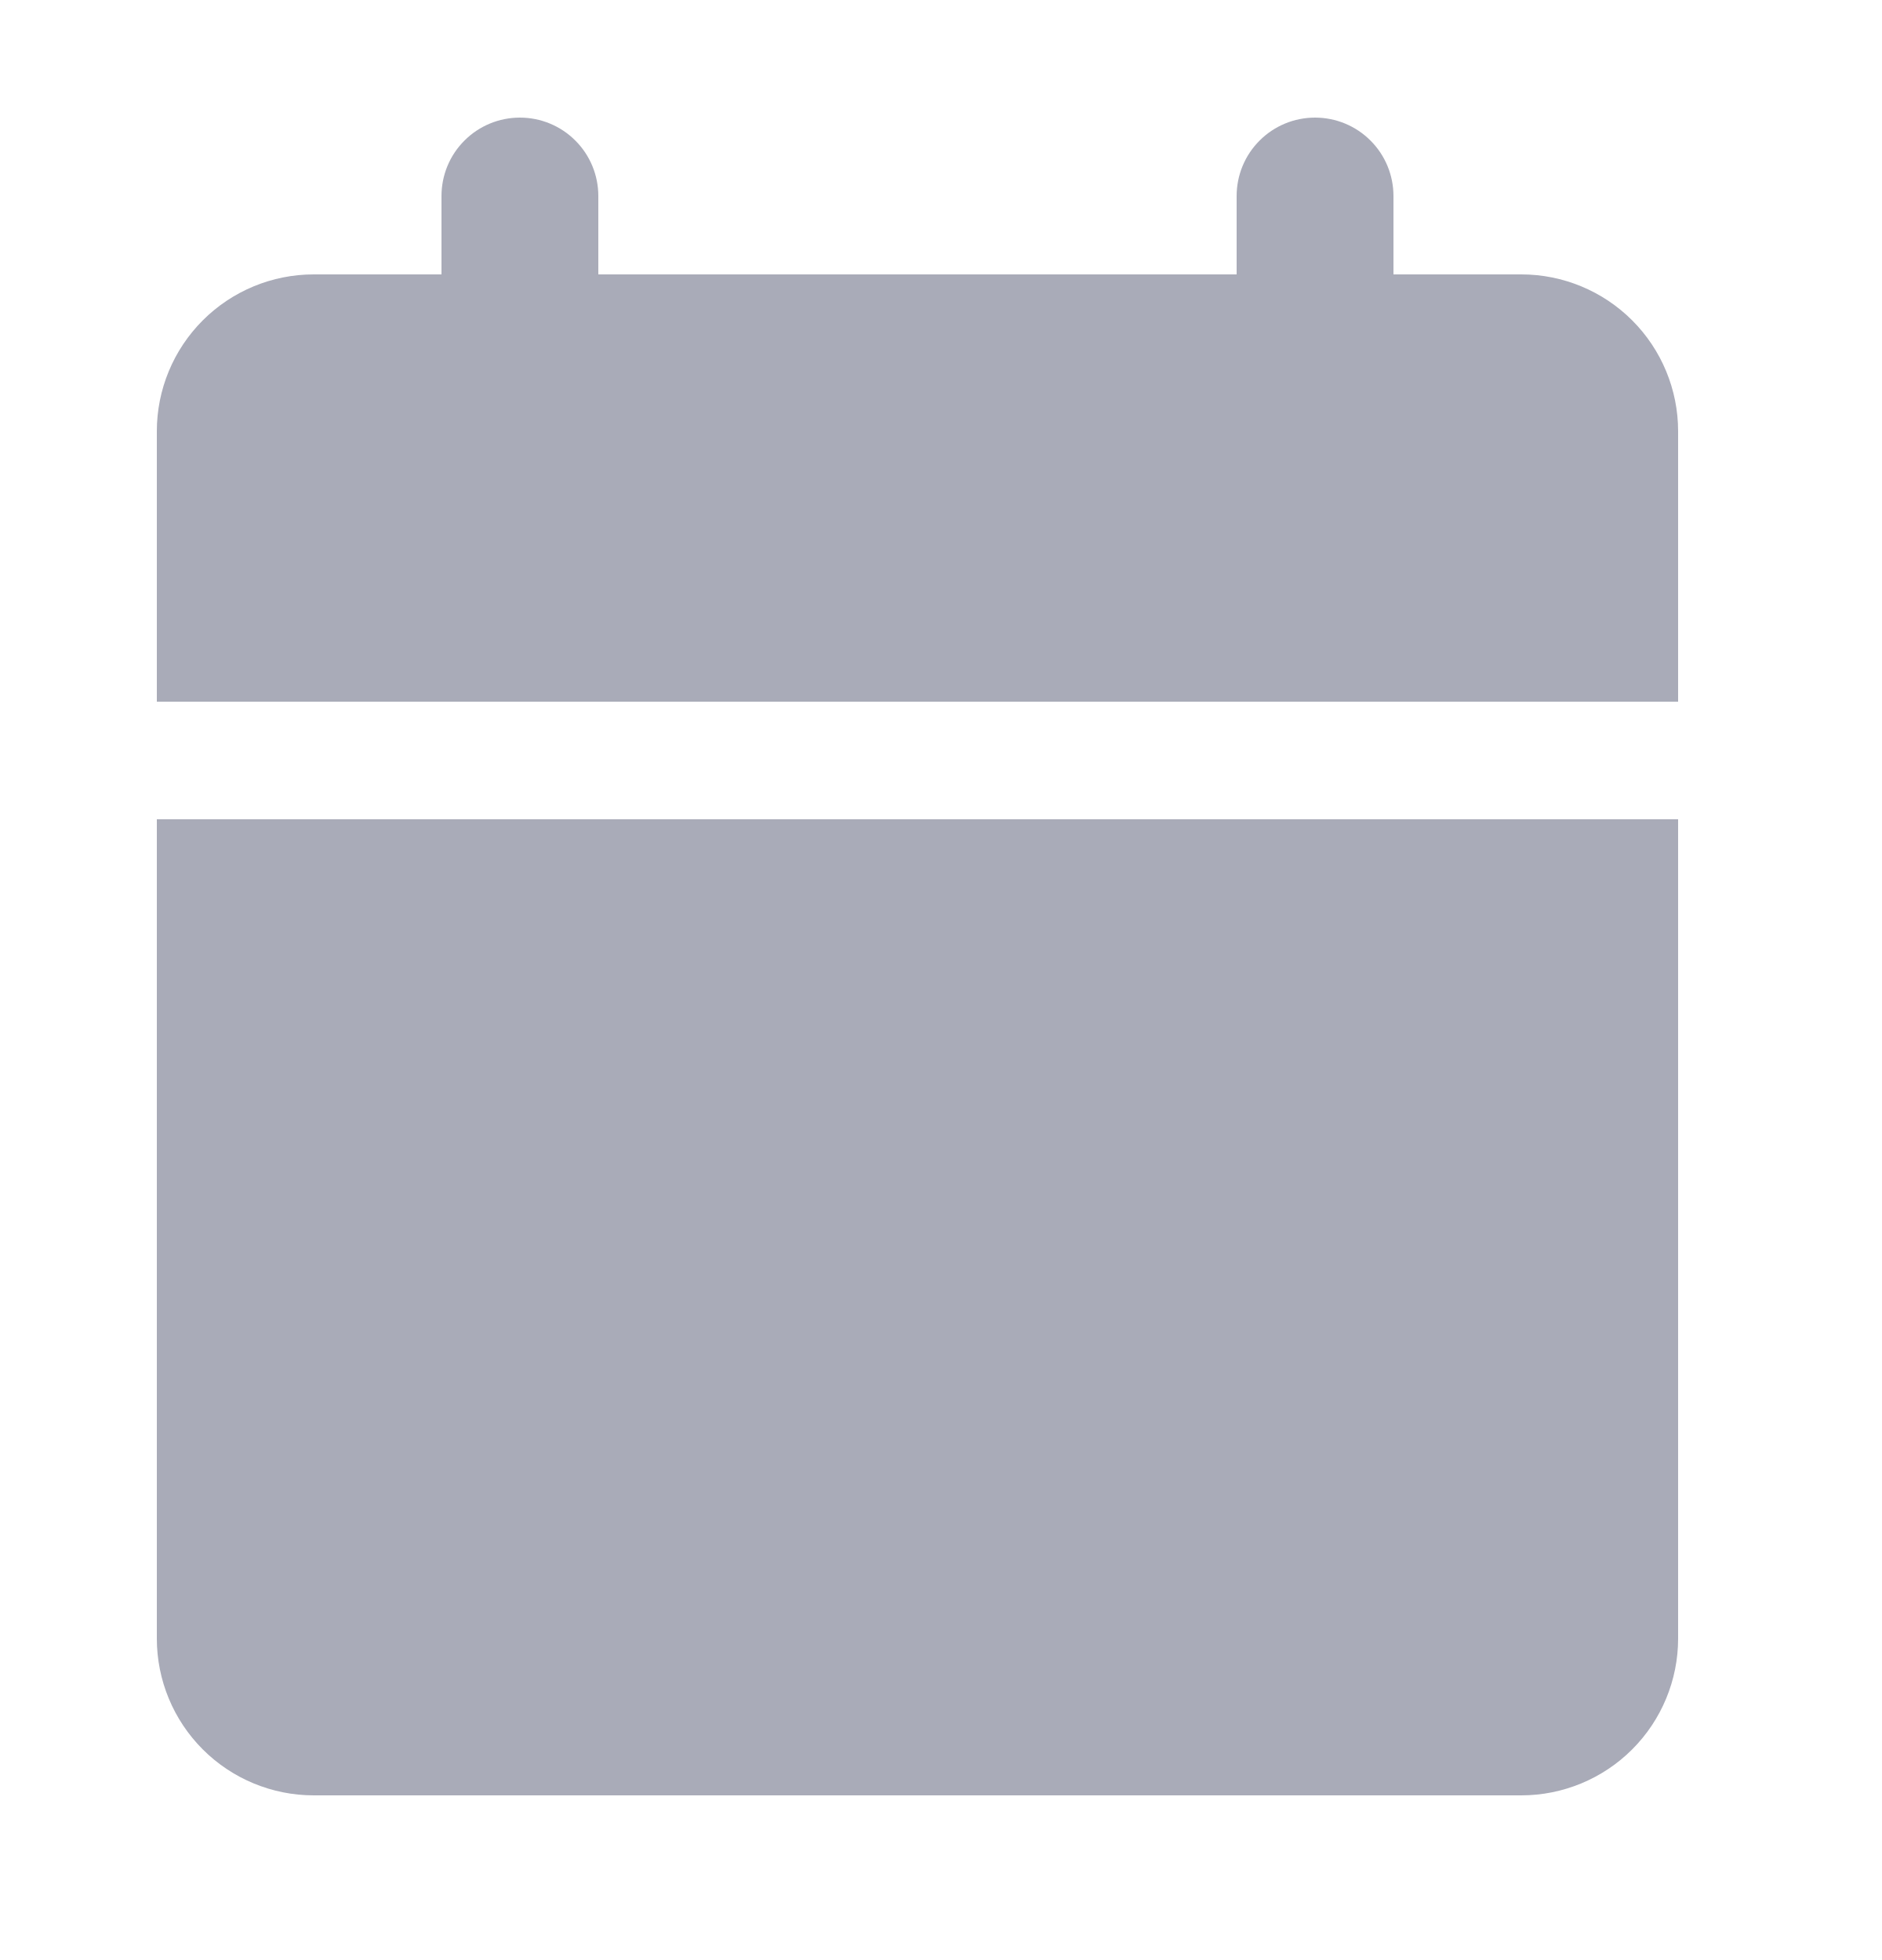
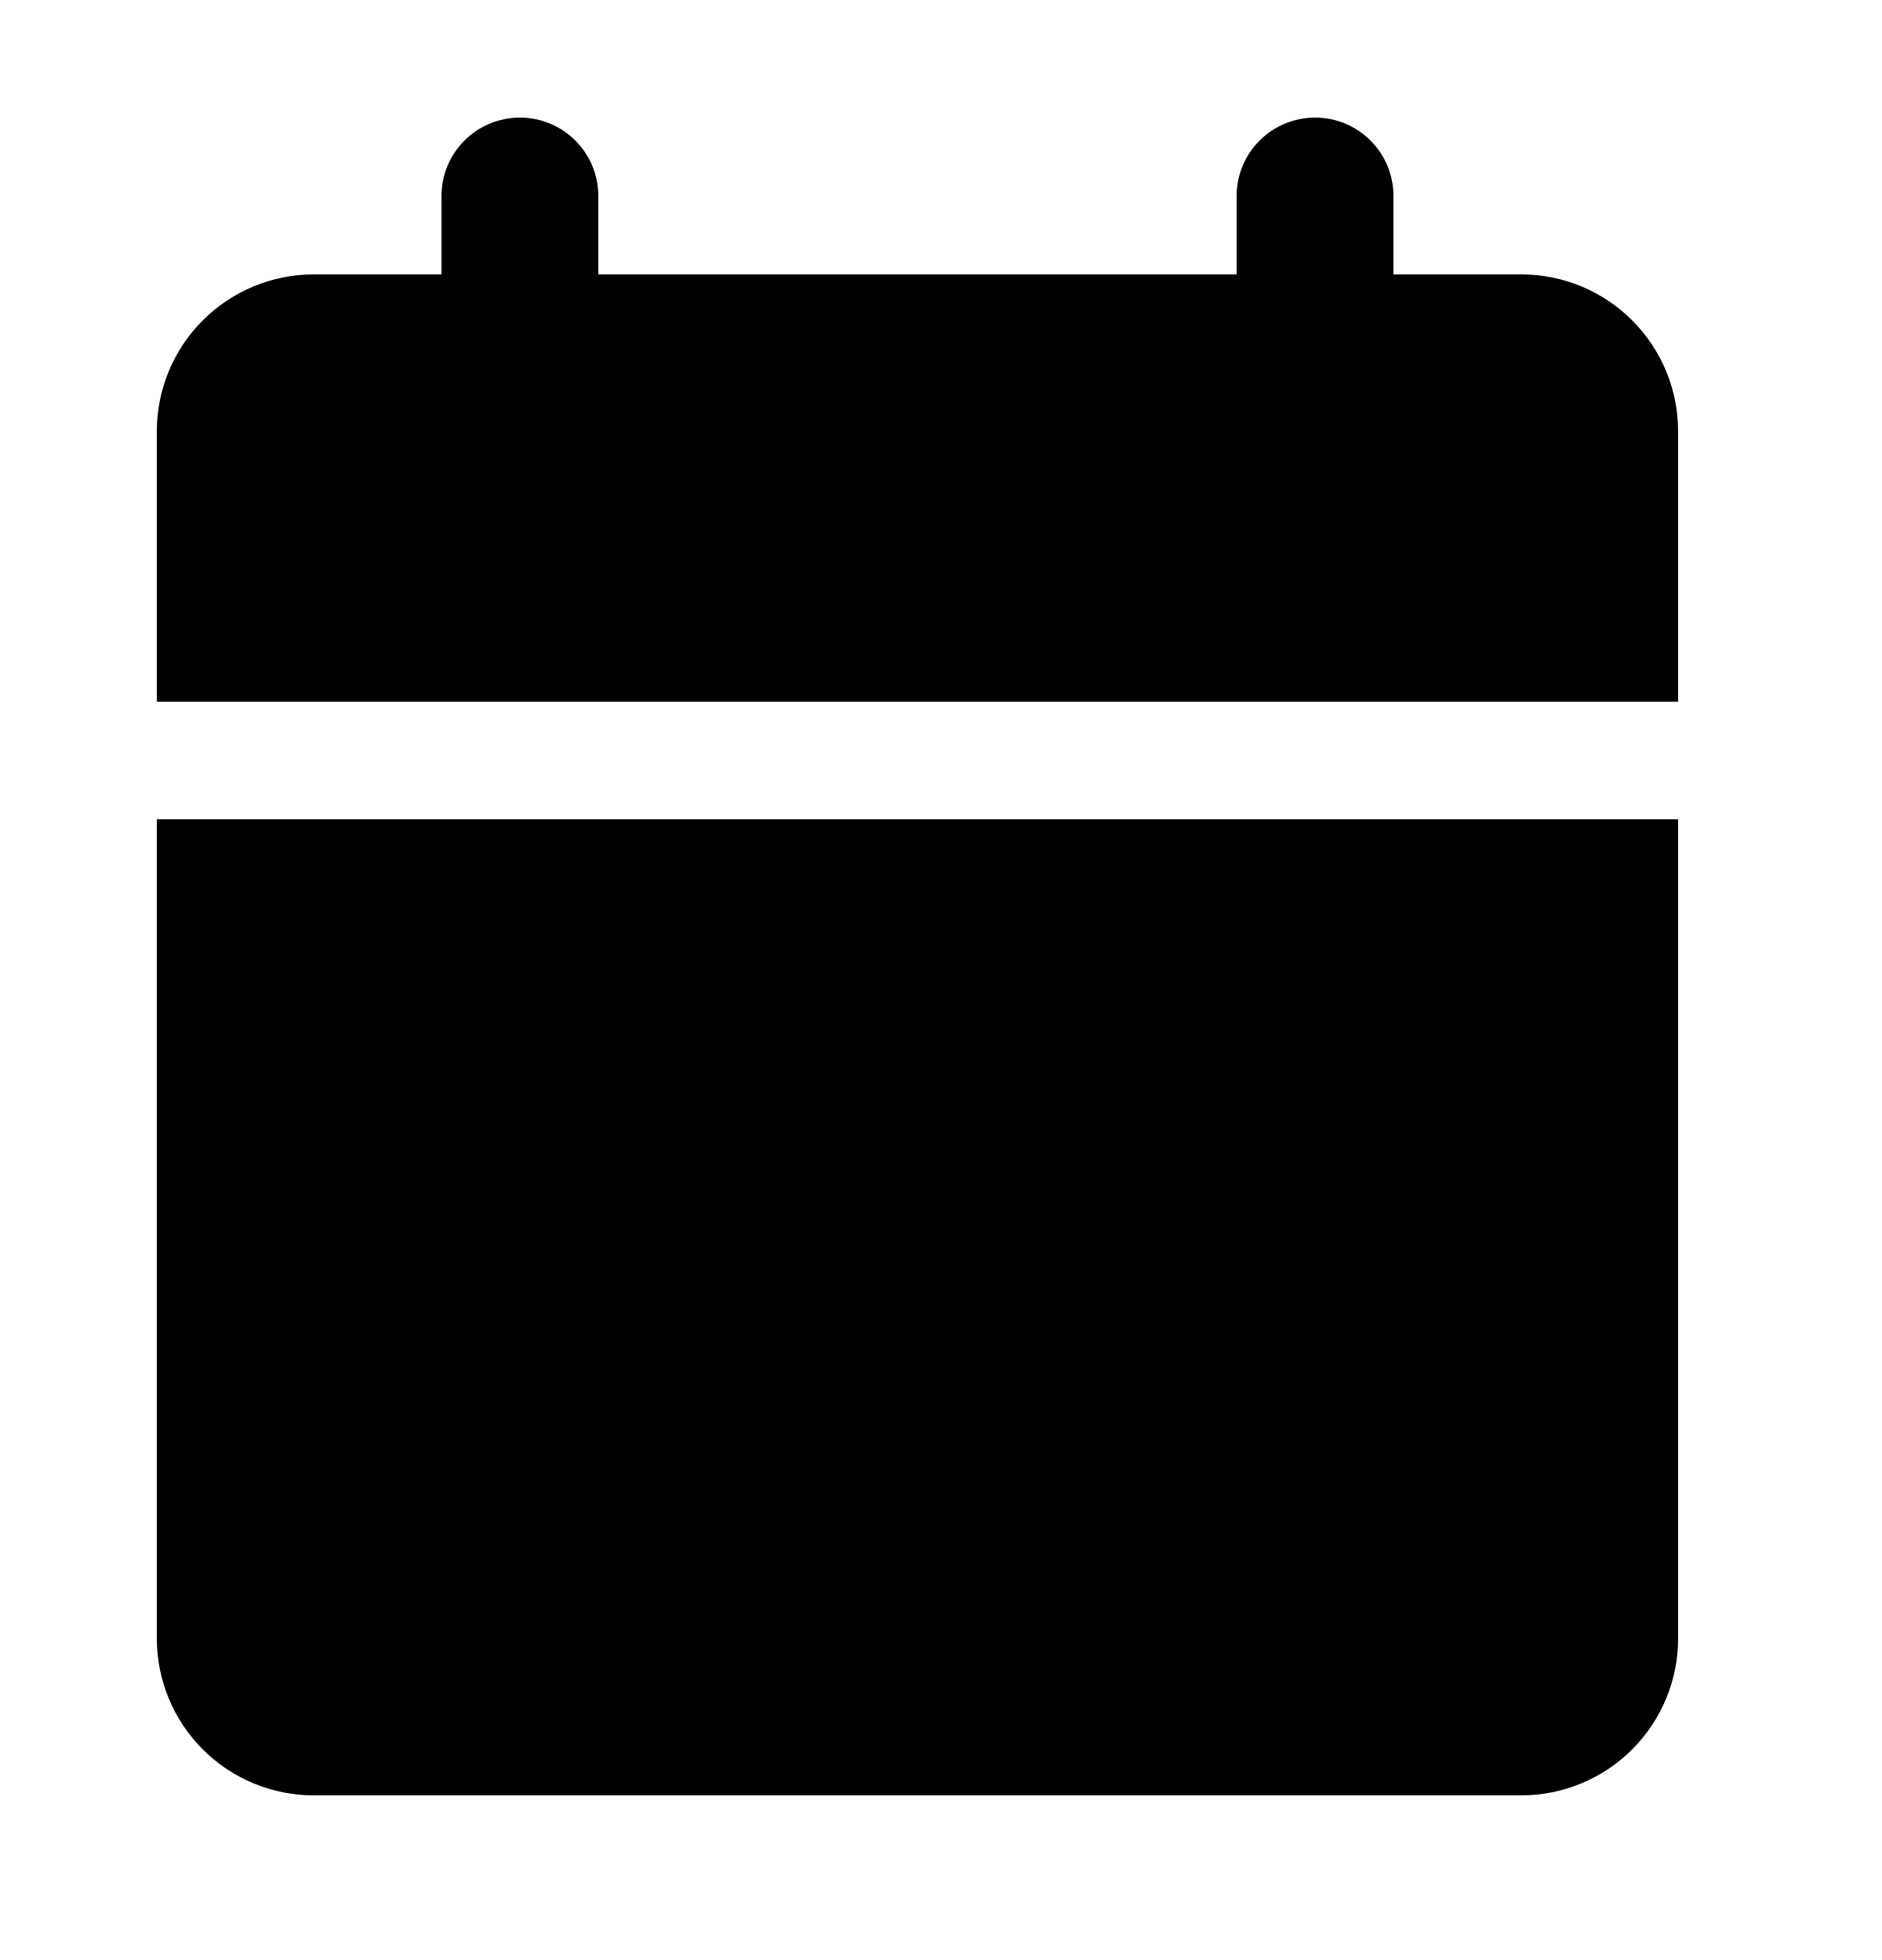
- <svg xmlns="http://www.w3.org/2000/svg" width="24" height="25" viewBox="0 0 24 25" fill="none">
-   <path fill-rule="evenodd" clip-rule="evenodd" d="M17.77 2.5V3.5H19.4C19.93 3.5 20.439 3.711 20.814 4.086C21.189 4.461 21.4 4.97 21.4 5.5V8.95H2V5.5C2 4.97 2.211 4.461 2.586 4.086C2.961 3.711 3.47 3.5 4 3.5H5.63V2.5C5.63 2.235 5.735 1.98 5.923 1.793C6.11 1.605 6.365 1.5 6.63 1.5C6.895 1.5 7.15 1.605 7.337 1.793C7.525 1.98 7.63 2.235 7.63 2.5V3.5H15.77V2.5C15.77 2.235 15.875 1.98 16.063 1.793C16.25 1.605 16.505 1.5 16.77 1.5C17.035 1.5 17.29 1.605 17.477 1.793C17.665 1.98 17.77 2.235 17.77 2.5ZM2 10.45V20.9C2 21.43 2.211 21.939 2.586 22.314C2.961 22.689 3.47 22.9 4 22.9H19.4C19.93 22.9 20.439 22.689 20.814 22.314C21.189 21.939 21.4 21.43 21.4 20.9V10.45H2Z" fill="#A9ABB8" />
+ <svg xmlns="http://www.w3.org/2000/svg" viewBox="0 0 24 25" fill="currentColor">
+   <path fill-rule="evenodd" clip-rule="evenodd" d="M17.77 2.5V3.5H19.4C19.93 3.5 20.439 3.711 20.814 4.086C21.189 4.461 21.4 4.97 21.4 5.5V8.95H2V5.5C2 4.97 2.211 4.461 2.586 4.086C2.961 3.711 3.47 3.5 4 3.5H5.63V2.5C5.63 2.235 5.735 1.98 5.923 1.793C6.11 1.605 6.365 1.5 6.63 1.5C6.895 1.5 7.15 1.605 7.337 1.793C7.525 1.98 7.63 2.235 7.63 2.5V3.5H15.77V2.5C15.77 2.235 15.875 1.98 16.063 1.793C16.25 1.605 16.505 1.5 16.77 1.5C17.035 1.5 17.29 1.605 17.477 1.793C17.665 1.98 17.77 2.235 17.77 2.5ZM2 10.45V20.9C2 21.43 2.211 21.939 2.586 22.314C2.961 22.689 3.47 22.9 4 22.9H19.4C19.93 22.9 20.439 22.689 20.814 22.314C21.189 21.939 21.4 21.43 21.4 20.9V10.45H2Z" fill="inherit" />
</svg>
